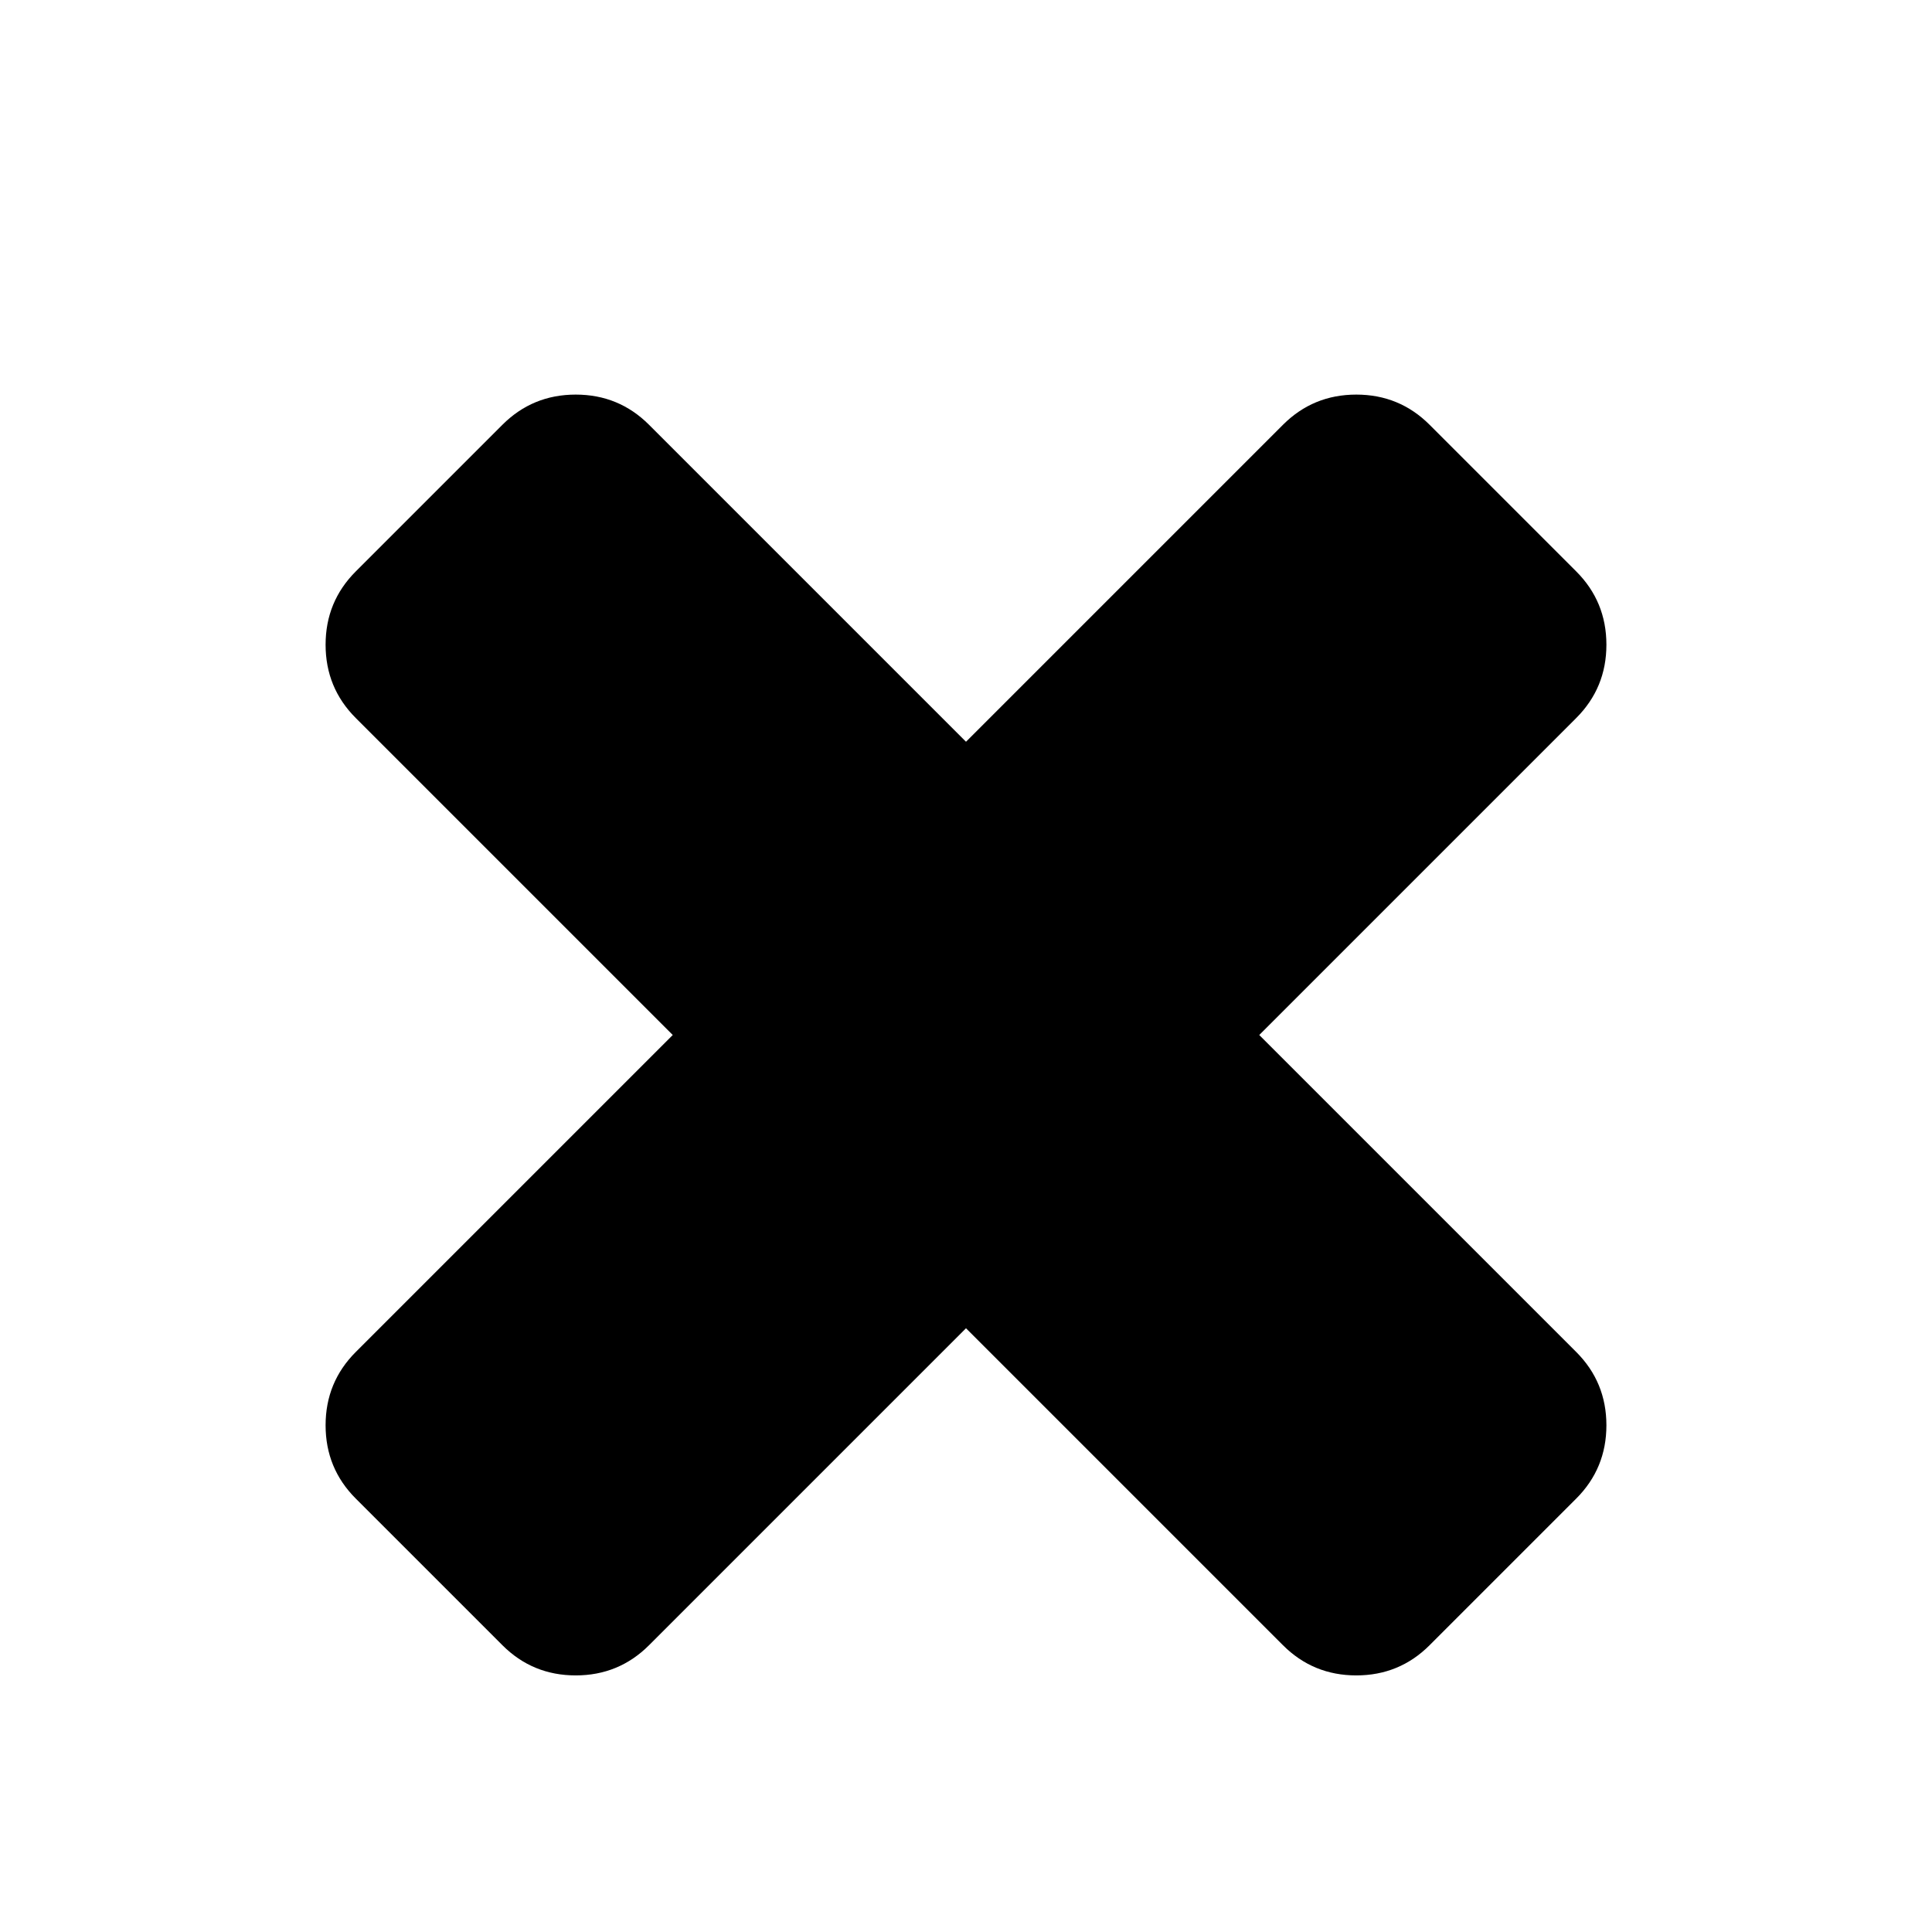
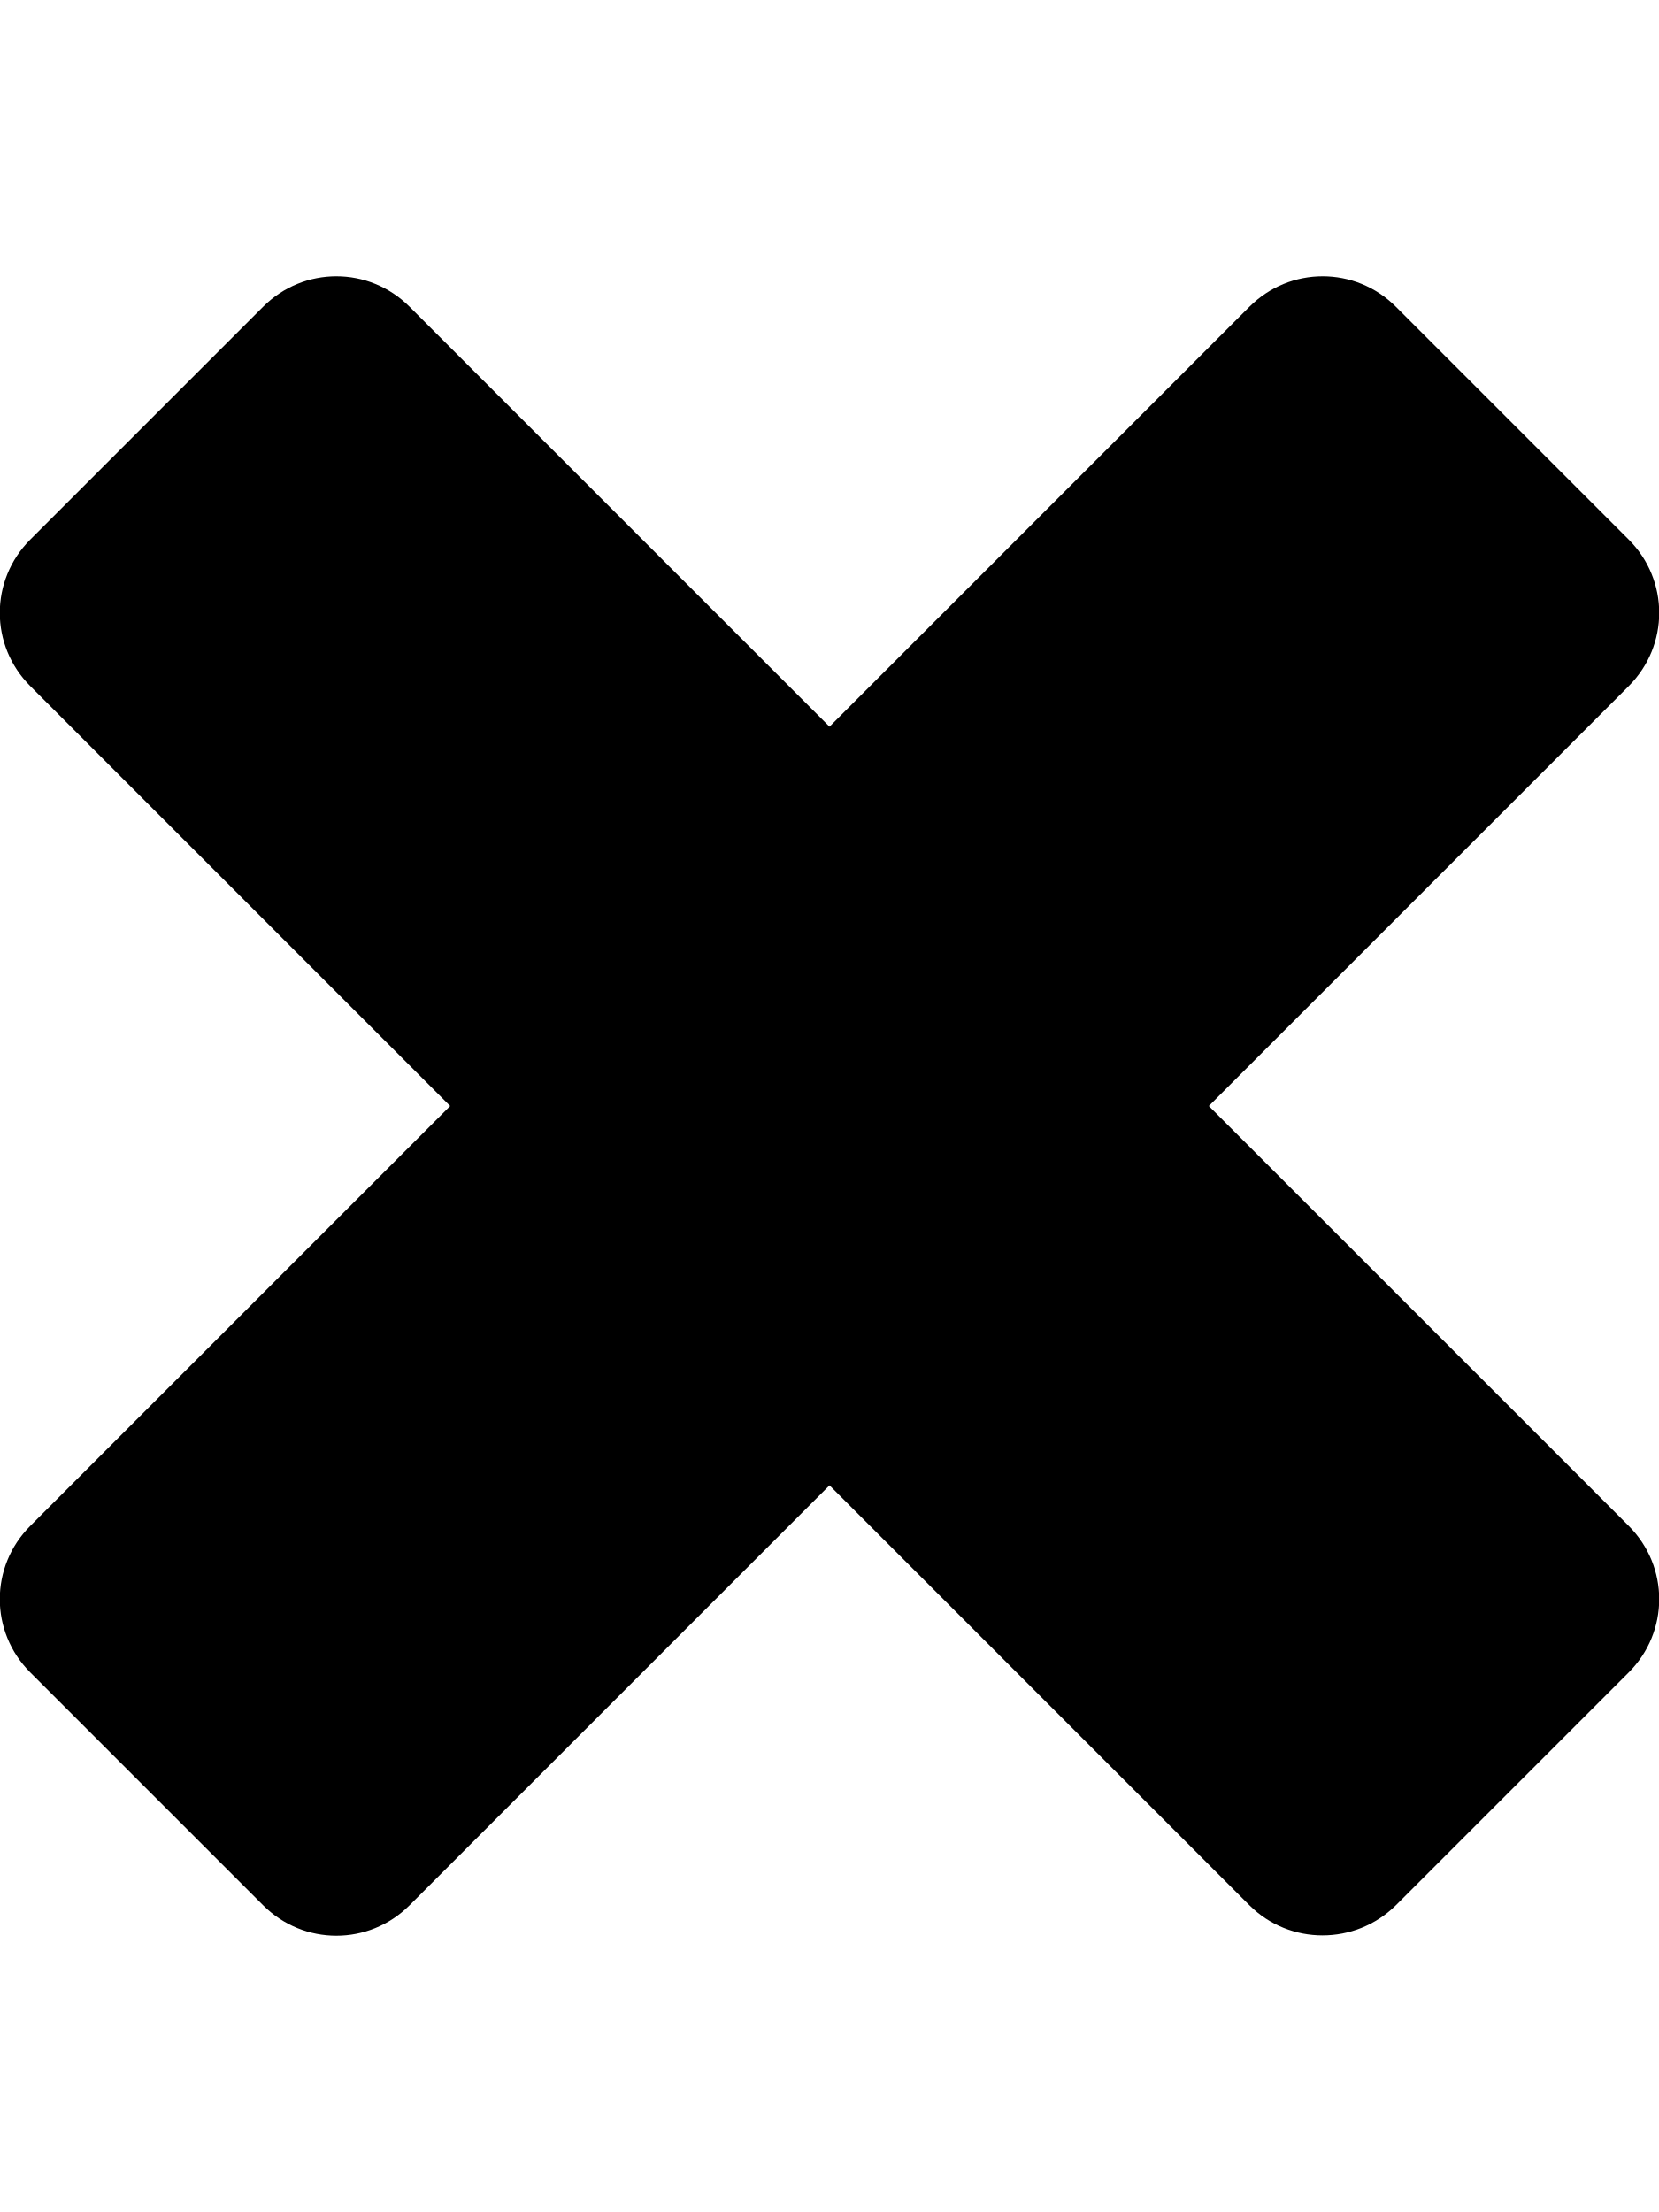
- <svg xmlns="http://www.w3.org/2000/svg" width="1792" height="1792" viewBox="0 0 1792 1792">
-   <path d="M1490 1322q0 40-28 68l-136 136q-28 28-68 28t-68-28l-294-294-294 294q-28 28-68 28t-68-28l-136-136q-28-28-28-68t28-68l294-294-294-294q-28-28-28-68t28-68l136-136q28-28 68-28t68 28l294 294 294-294q28-28 68-28t68 28l136 136q28 28 28 68t-28 68l-294 294 294 294q28 28 28 68z" />
+ <svg xmlns="http://www.w3.org/2000/svg" viewBox="0 0 384 512">
+   <path d="M323.1 441l53.9-53.9c9.4-9.4 9.4-24.5 0-33.9L279.8 256l97.2-97.2c9.4-9.4 9.4-24.5 0-33.9L323.1 71c-9.4-9.4-24.5-9.4-33.9 0L192 168.2 94.8 71c-9.4-9.4-24.5-9.4-33.9 0L7 124.9c-9.4 9.4-9.4 24.5 0 33.9l97.2 97.2L7 353.2c-9.4 9.4-9.4 24.5 0 33.9L60.9 441c9.4 9.4 24.5 9.4 33.9 0l97.2-97.2 97.2 97.2c9.3 9.3 24.5 9.3 33.9 0z" />
</svg>
